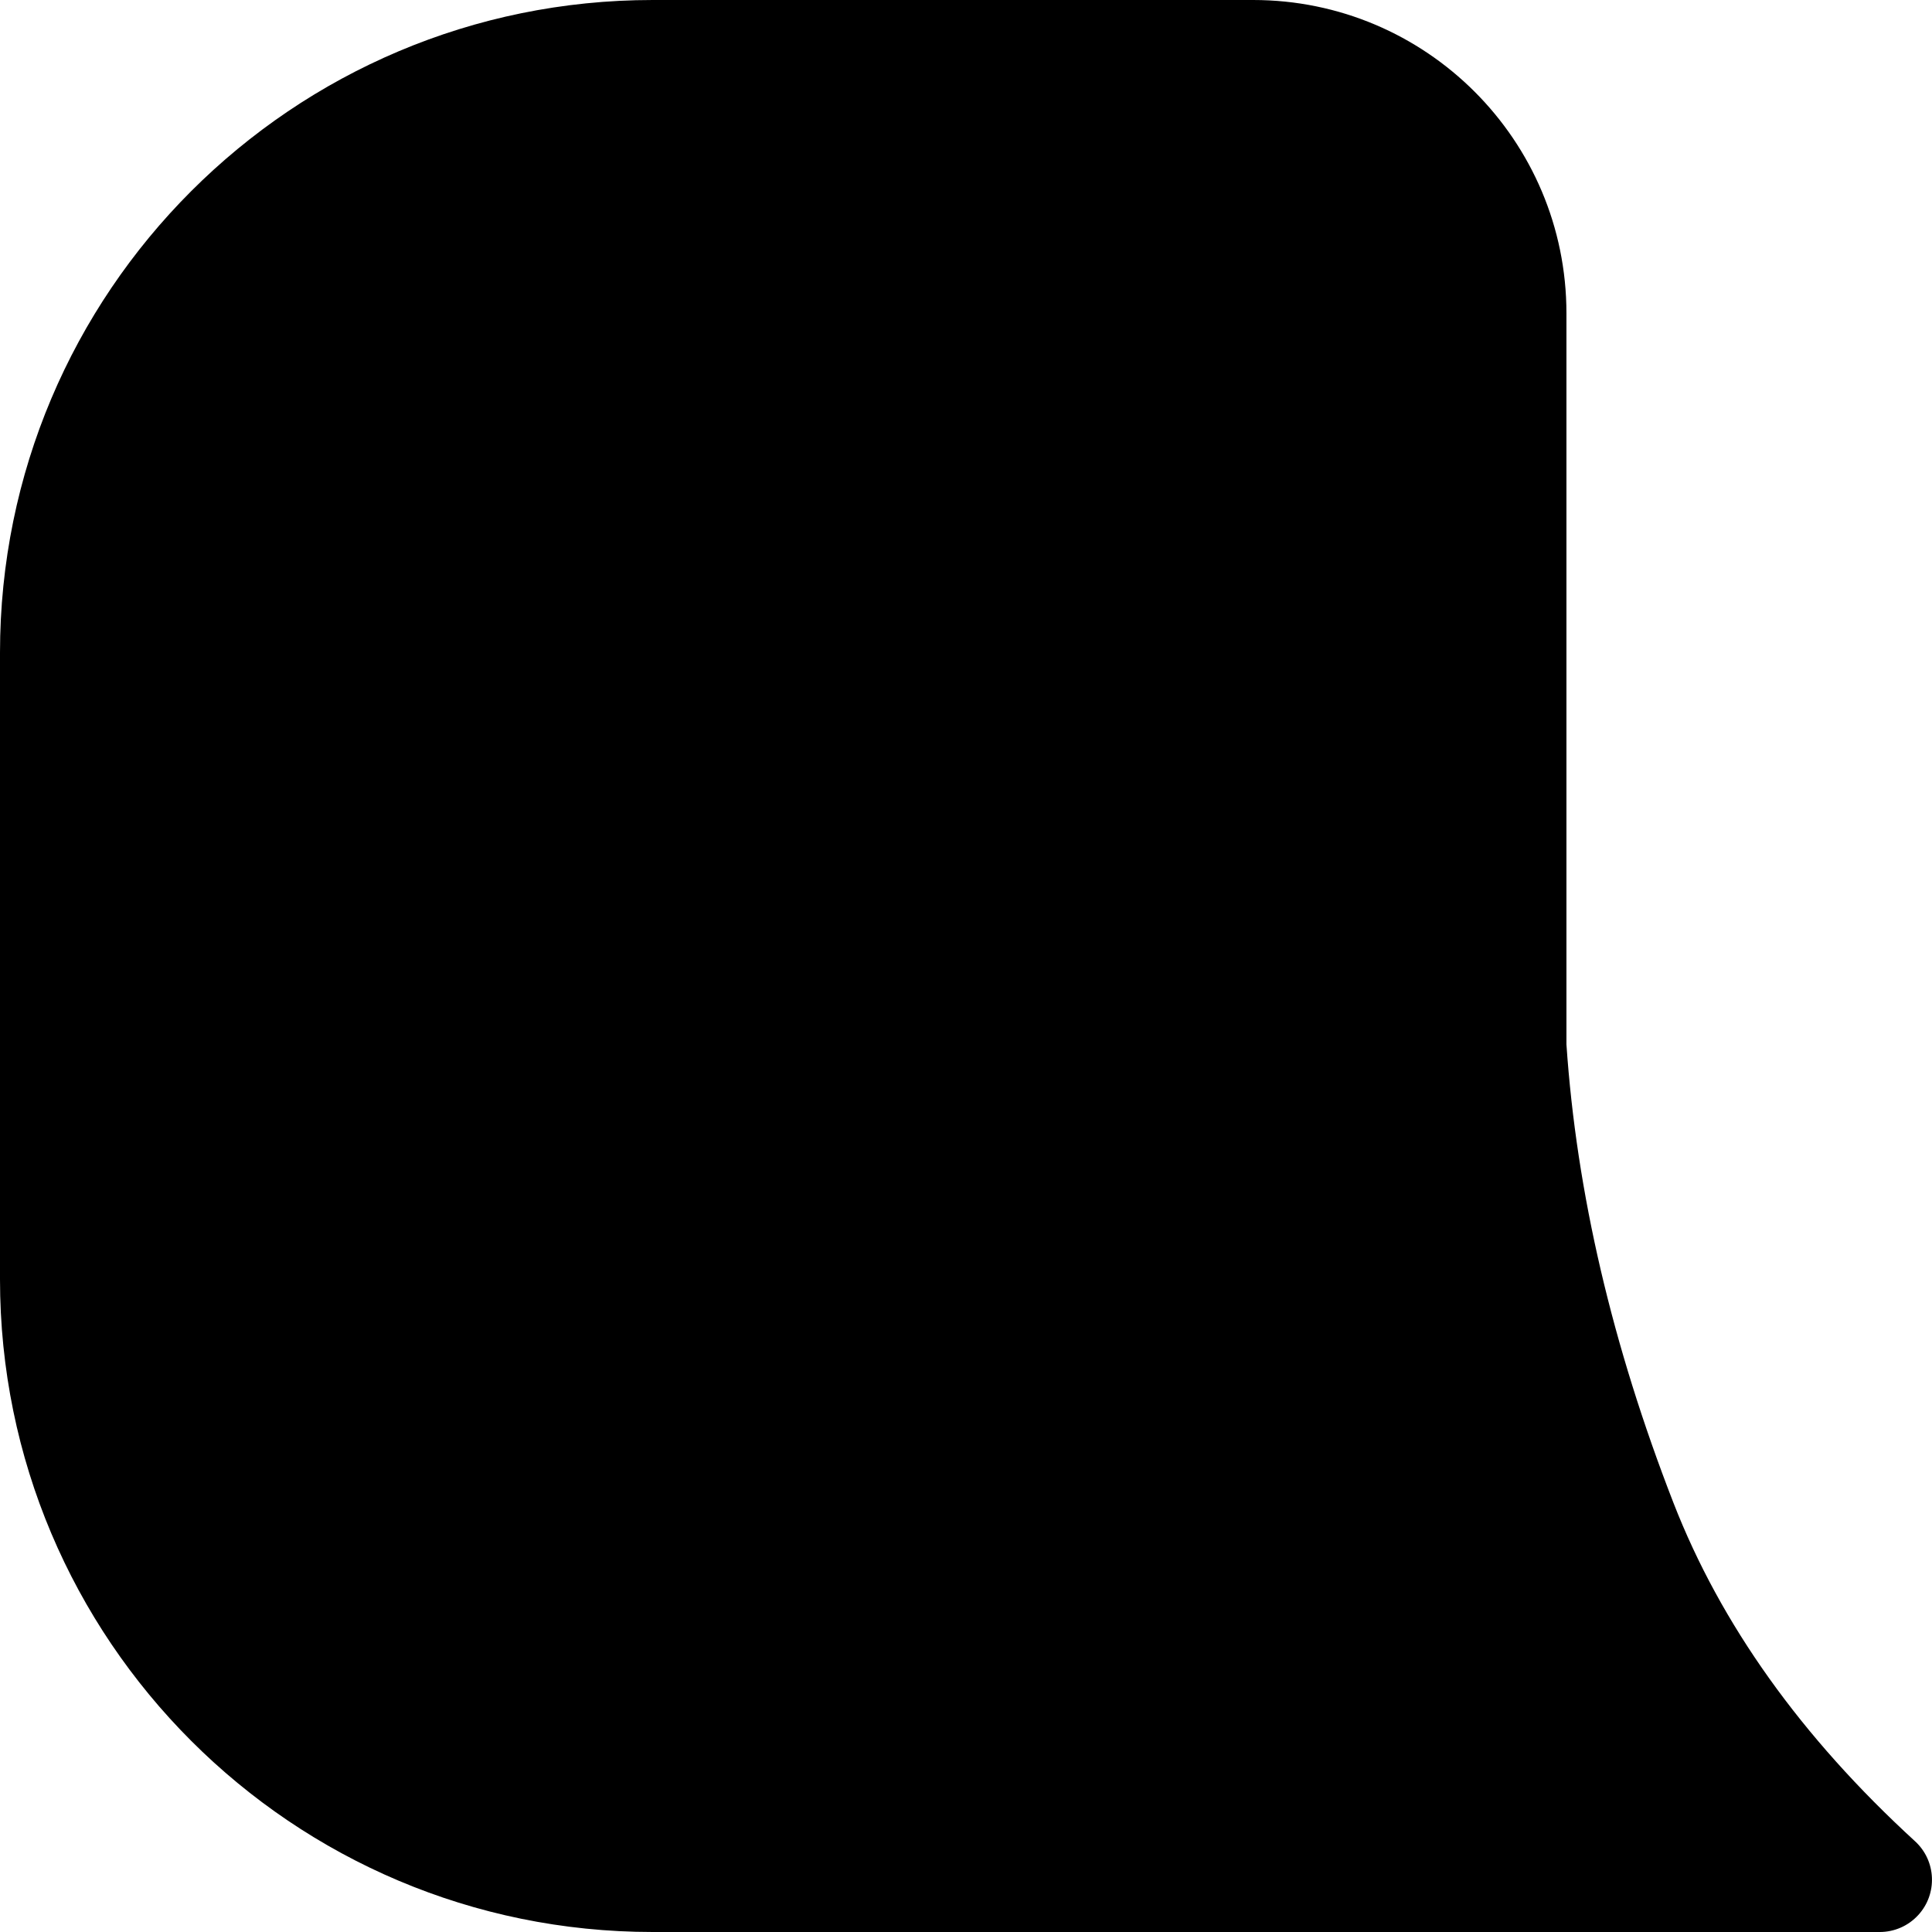
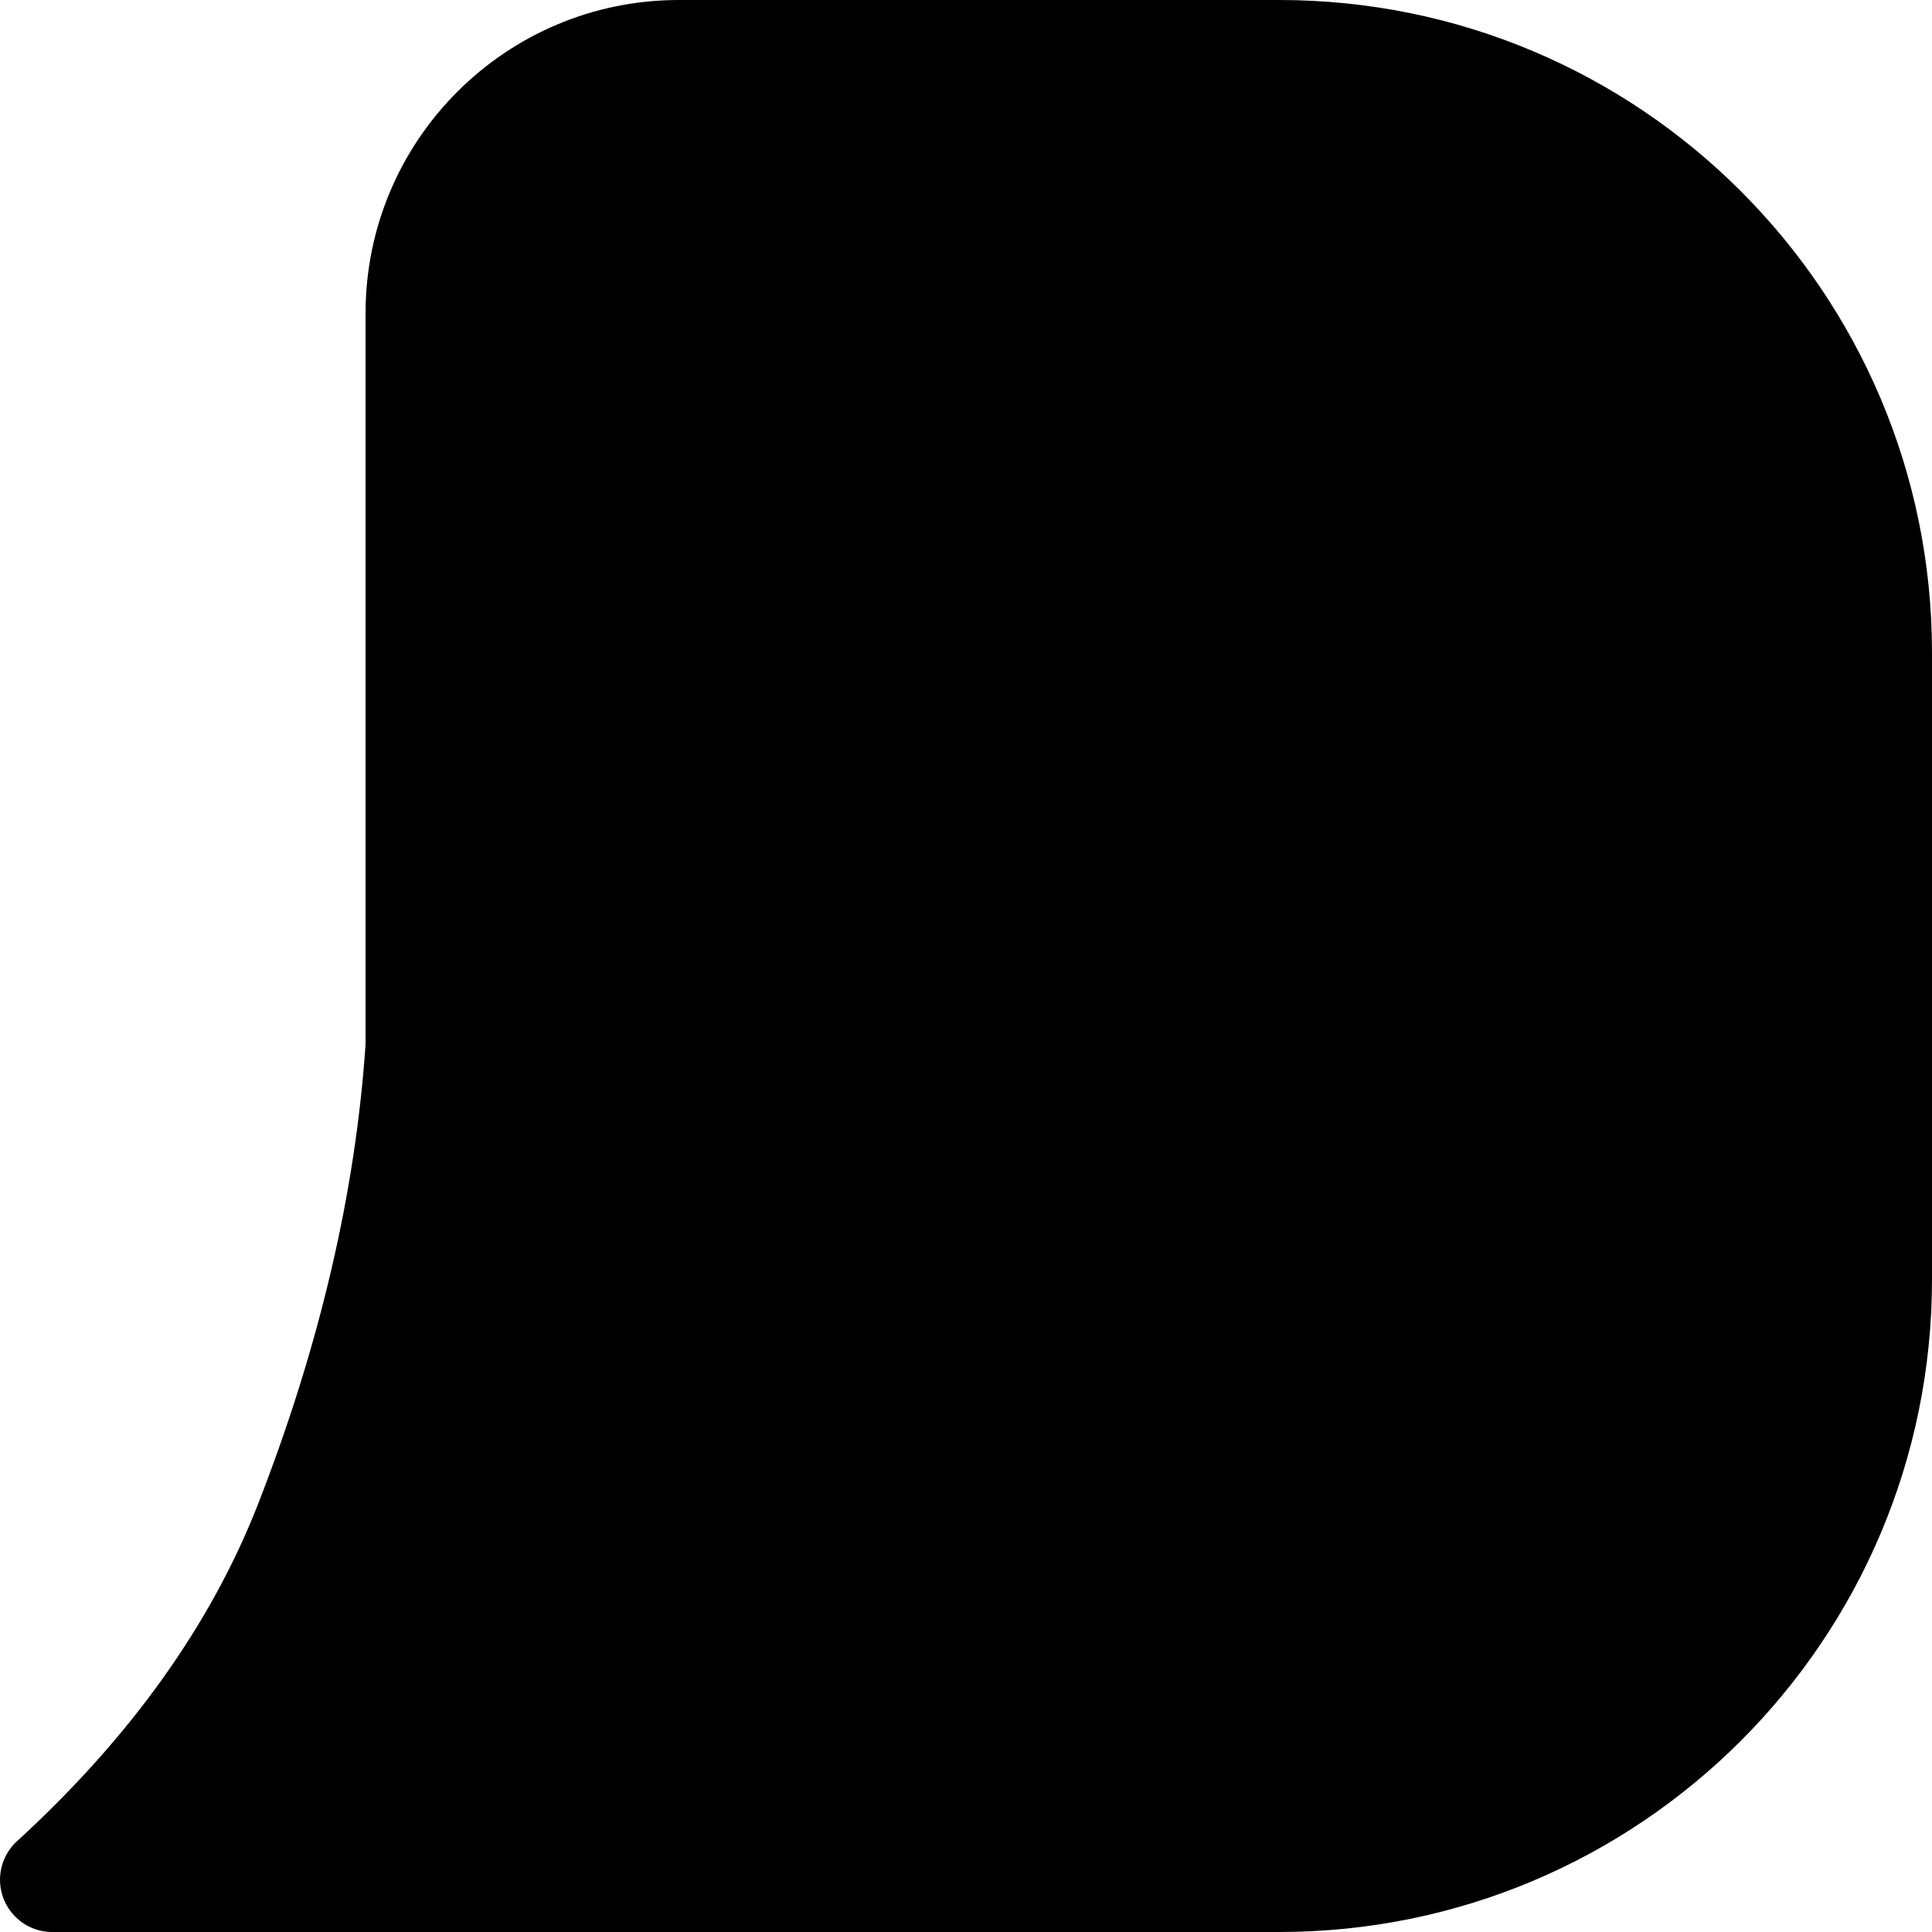
<svg xmlns="http://www.w3.org/2000/svg" width="37" height="37" viewBox="0 0 111 111">
-   <path d="M 37.5 0 a 37.5 37.5 0 0 0 -37.5 37.5 v 36 a 37.5 37.5 0 0 0 37.5 37.5 h 52.5      h 18 c 0.843 0 1.644 -0.354 2.211 -0.975 c 1.119 -1.221 1.035 -3.12 -0.186 -4.239 q -9.807 -8.982 -13.878 -19.44 c -3.519 -9.048 -5.571 -17.829 -6.15 -26.346 v -42     a 18 18 0 0 0 -18 -18 z" />
+   <path d="M 37.5 0 a 37.5 37.5 0 0 0 -37.5 37.5 v 36 a 37.5 37.5 0 0 0 37.5 37.5 h 52.5      h 18 c 0.843 0 1.644 -0.354 2.211 -0.975 c 1.119 -1.221 1.035 -3.12 -0.186 -4.239 q -9.807 -8.982 -13.878 -19.44 c -3.519 -9.048 -5.571 -17.829 -6.15 -26.346 v -42     a 18 18 0 0 0 -18 -18 z" transform="scale(-1,1) translate(-111,0)" />
</svg>
